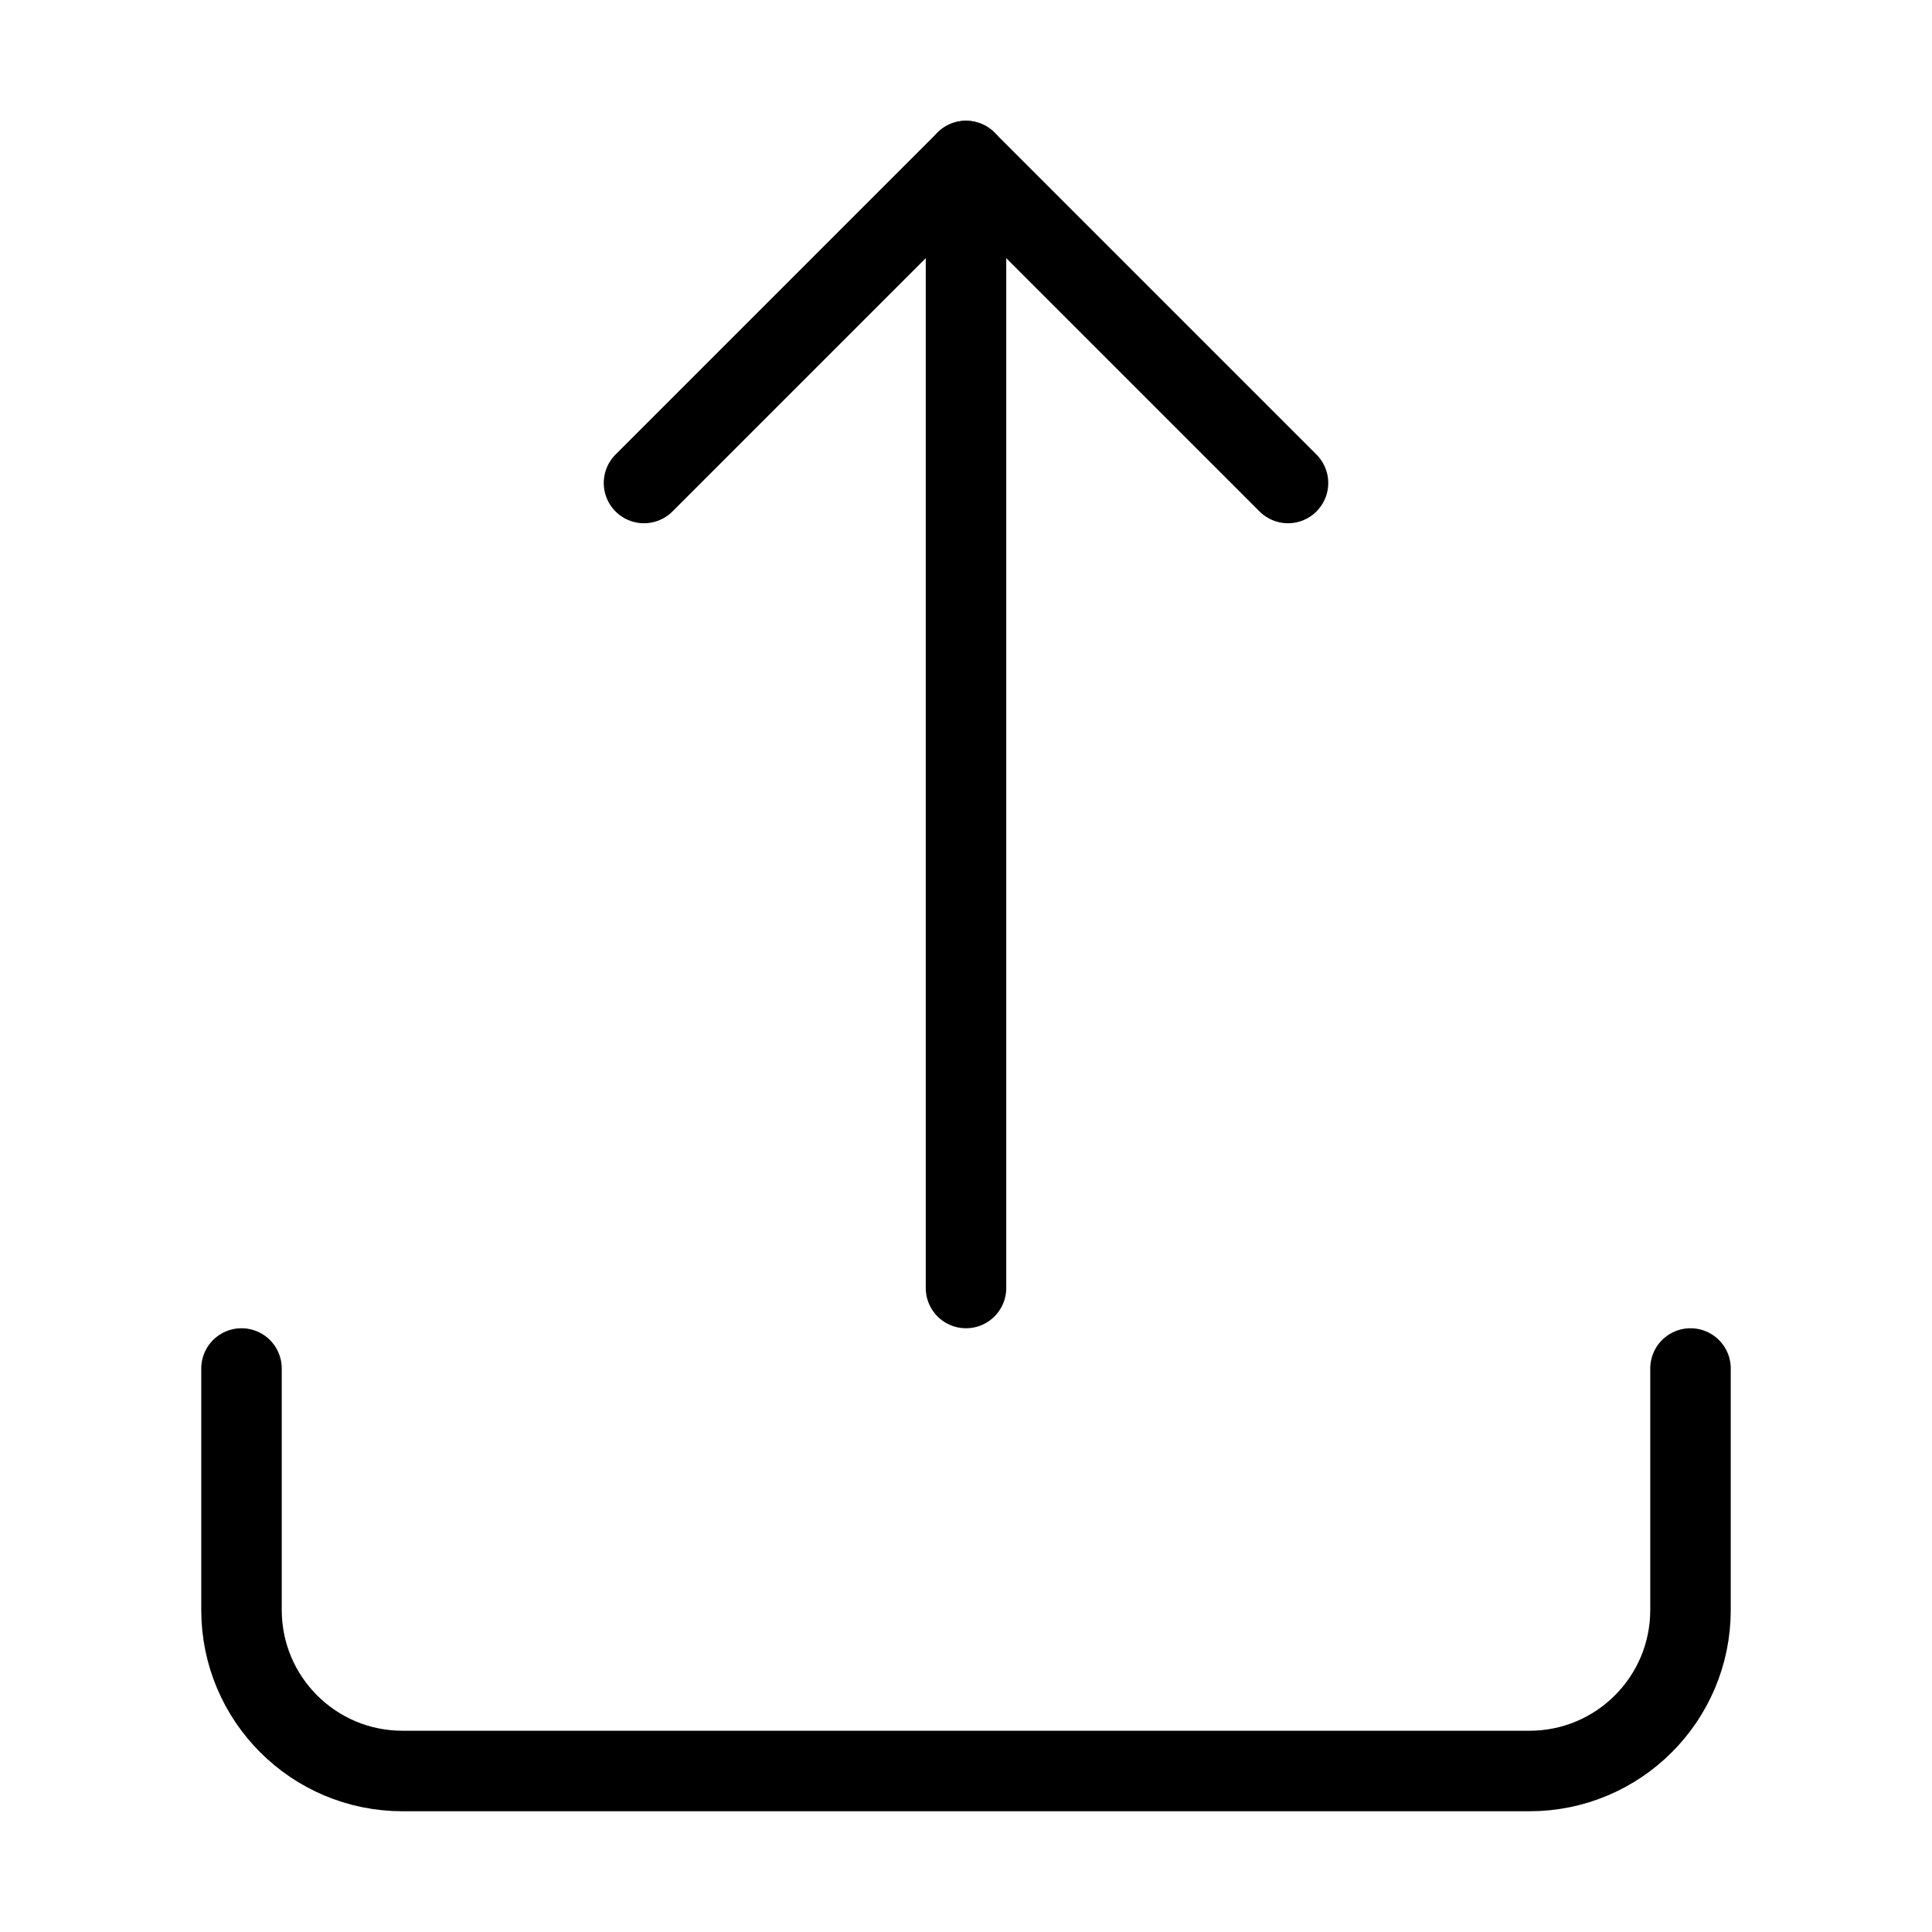
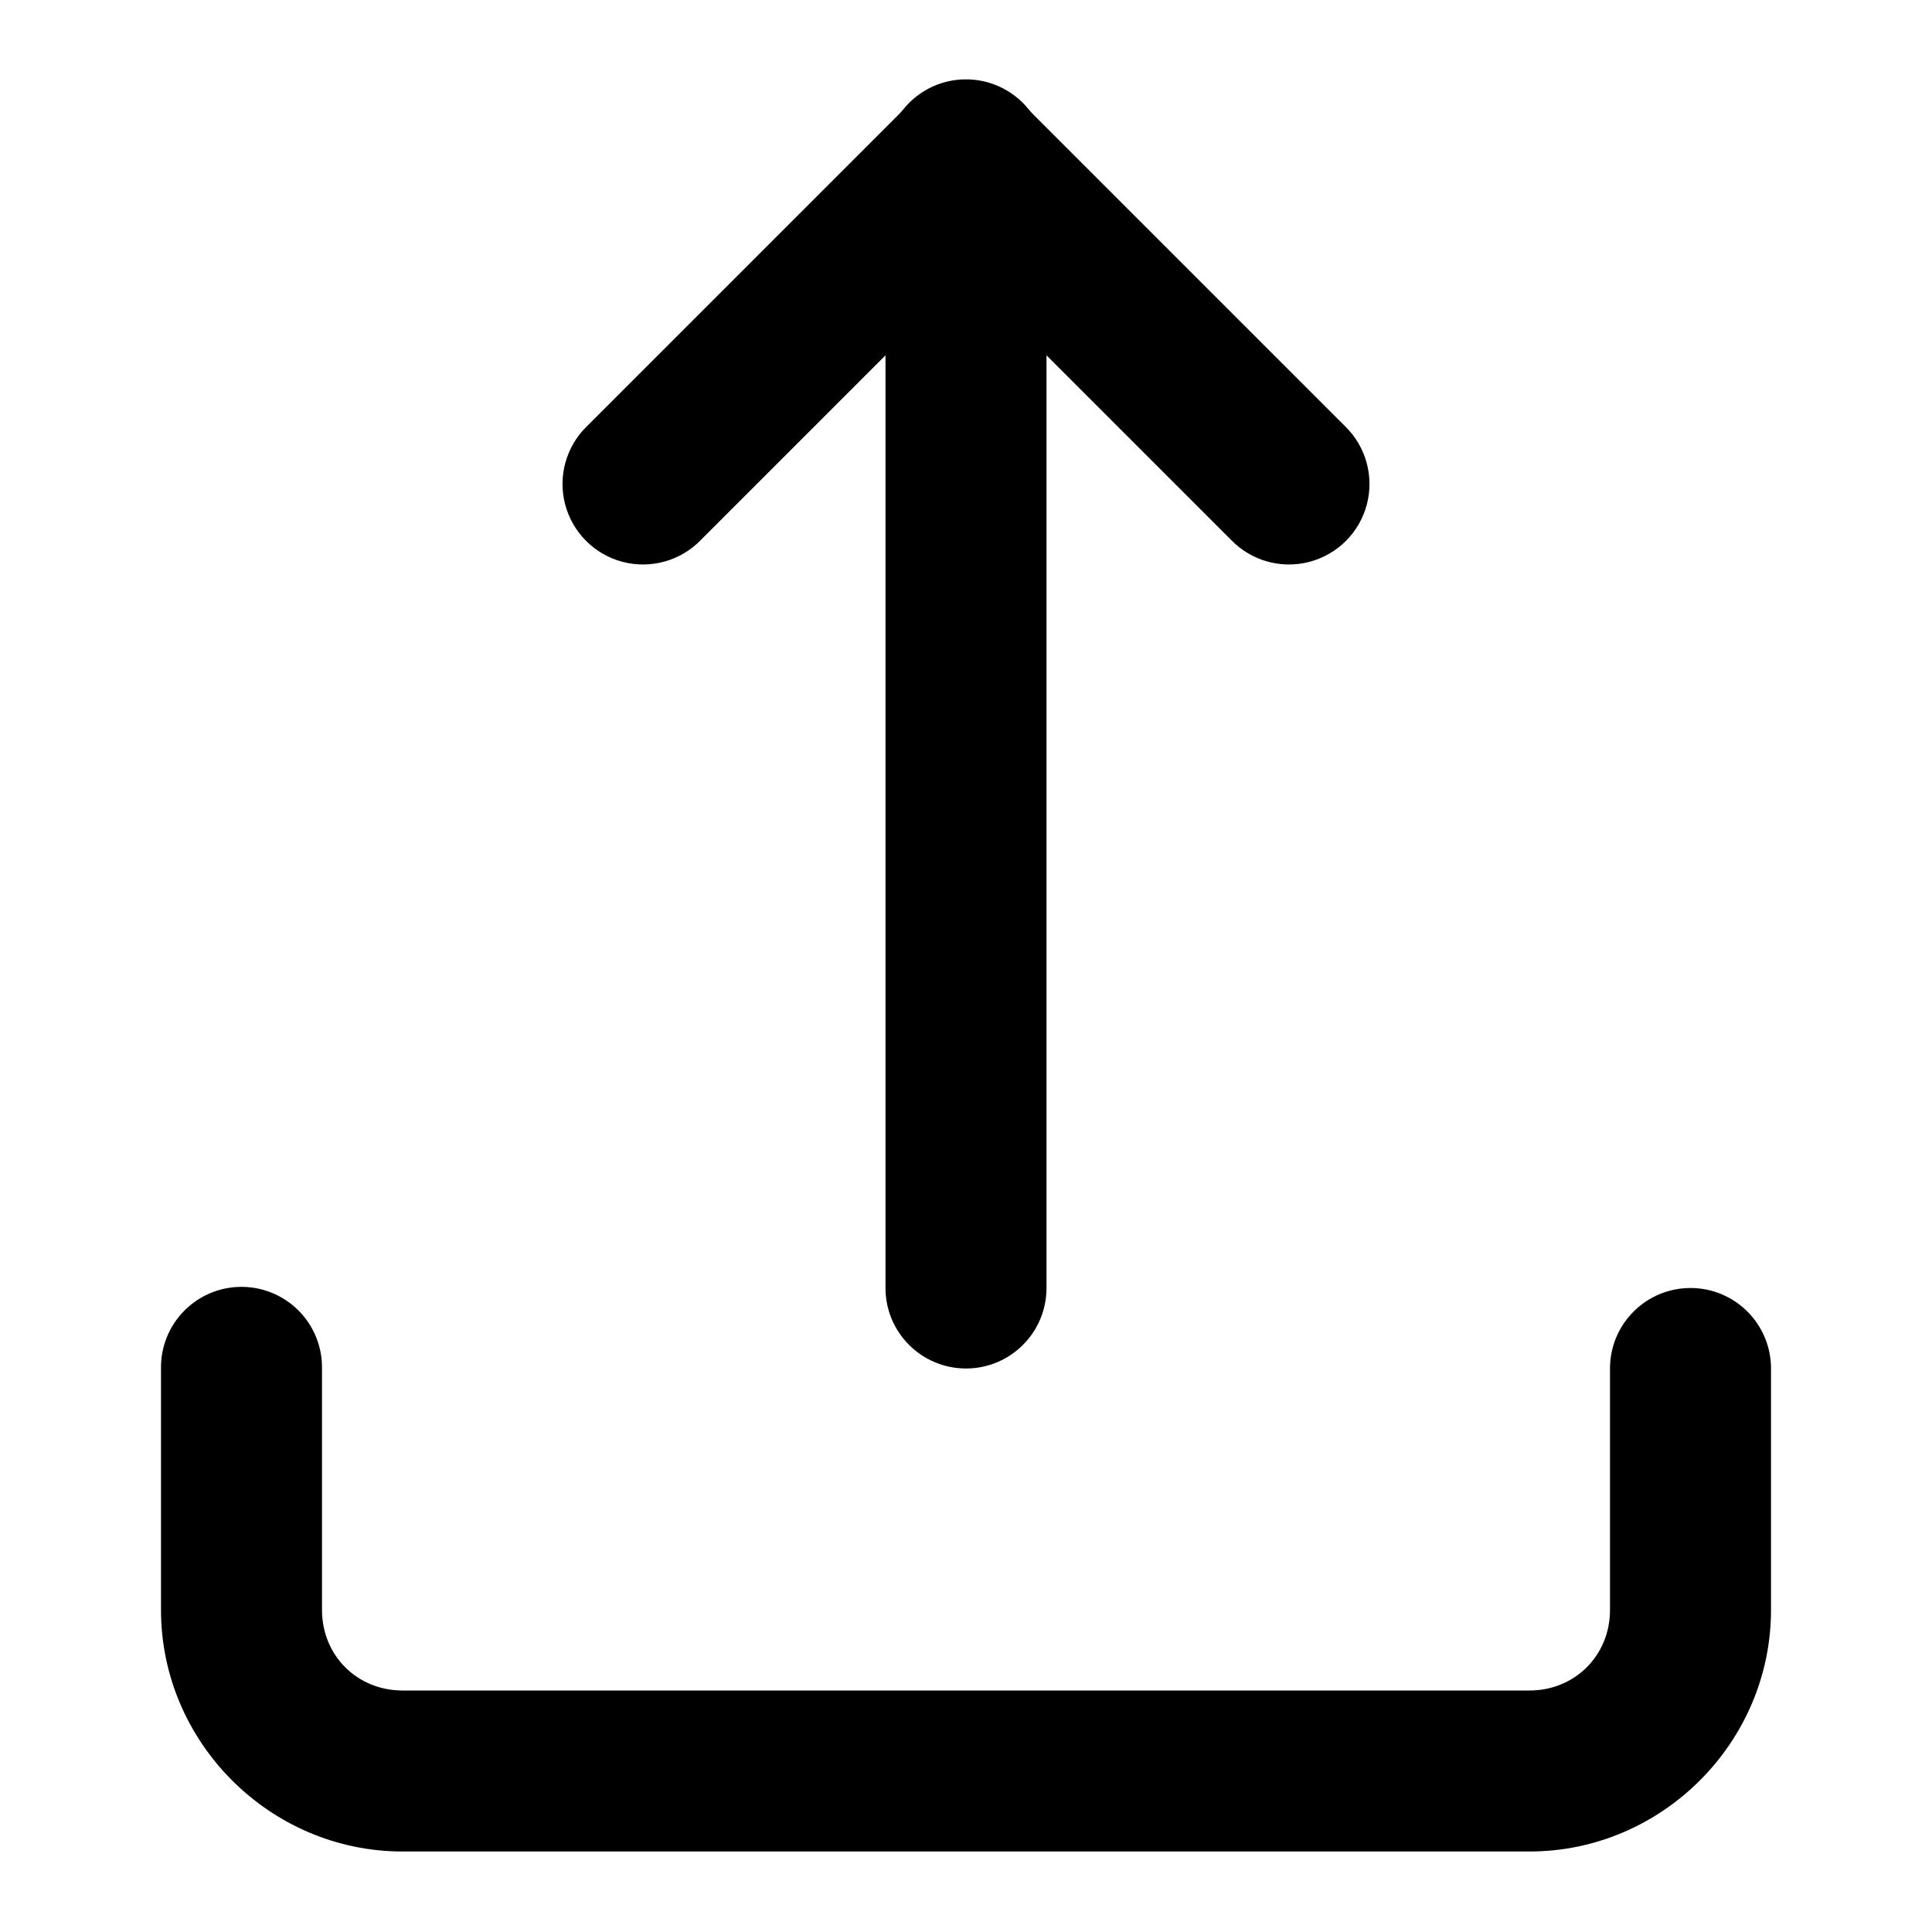
- <svg xmlns="http://www.w3.org/2000/svg" width="24" height="24" viewBox="0 0 24 24" fill="none" stroke="#000" stroke-width="1" stroke-linecap="round" stroke-linejoin="round">
-   <path d="M3 17v3a2 2 0 0 0 2 2h14a2 2 0 0 0 2-2v-3" />
-   <polyline points="16 6 12 2 8 6" />
-   <line x1="12" y1="2" x2="12" y2="16" />
+ <svg xmlns="http://www.w3.org/2000/svg" width="24" height="24" viewBox="0 0 24 24" fill="none" stroke="#000" stroke-width="2" stroke-linecap="round" stroke-linejoin="round" version="1.1" id="svg8">
+   <defs id="defs12" />
+   <path style="color:#000000;font-style:normal;font-variant:normal;font-weight:normal;font-stretch:normal;font-size:medium;line-height:normal;font-family:sans-serif;font-variant-ligatures:normal;font-variant-position:normal;font-variant-caps:normal;font-variant-numeric:normal;font-variant-alternates:normal;font-feature-settings:normal;text-indent:0;text-align:start;text-decoration:none;text-decoration-line:none;text-decoration-style:solid;text-decoration-color:#000000;letter-spacing:normal;word-spacing:normal;text-transform:none;writing-mode:lr-tb;direction:ltr;text-orientation:mixed;dominant-baseline:auto;baseline-shift:baseline;text-anchor:start;white-space:normal;shape-padding:0;clip-rule:nonzero;display:inline;overflow:visible;visibility:visible;opacity:1;isolation:auto;mix-blend-mode:normal;color-interpolation:sRGB;color-interpolation-filters:linearRGB;solid-color:#000000;solid-opacity:1;vector-effect:none;fill:#000000;fill-opacity:1;fill-rule:nonzero;stroke:none;stroke-width:2;stroke-linecap:butt;stroke-linejoin:miter;stroke-miterlimit:4;stroke-dasharray:none;stroke-dashoffset:0;stroke-opacity:1;color-rendering:auto;image-rendering:auto;shape-rendering:auto;text-rendering:auto;enable-background:accumulate" d="M 2.984,15.986 A 1,1 0 0 0 2,17 v 3 c 0,1.645 1.355,3 3,3 h 14 c 1.645,0 3,-1.355 3,-3 v -3 a 1,1 0 1 0 -2,0 v 3 c 0,0.564 -0.436,1 -1,1 H 5 C 4.436,21 4,20.564 4,20 V 17 A 1,1 0 0 0 2.984,15.986 Z" id="path2" />
+   <path style="color:#000000;font-style:normal;font-variant:normal;font-weight:normal;font-stretch:normal;font-size:medium;line-height:normal;font-family:sans-serif;font-variant-ligatures:normal;font-variant-position:normal;font-variant-caps:normal;font-variant-numeric:normal;font-variant-alternates:normal;font-feature-settings:normal;text-indent:0;text-align:start;text-decoration:none;text-decoration-line:none;text-decoration-style:solid;text-decoration-color:#000000;letter-spacing:normal;word-spacing:normal;text-transform:none;writing-mode:lr-tb;direction:ltr;text-orientation:mixed;dominant-baseline:auto;baseline-shift:baseline;text-anchor:start;white-space:normal;shape-padding:0;clip-rule:nonzero;display:inline;overflow:visible;visibility:visible;opacity:1;isolation:auto;mix-blend-mode:normal;color-interpolation:sRGB;color-interpolation-filters:linearRGB;solid-color:#000000;solid-opacity:1;vector-effect:none;fill:#000000;fill-opacity:1;fill-rule:nonzero;stroke:none;stroke-width:2;stroke-linecap:butt;stroke-linejoin:miter;stroke-miterlimit:4;stroke-dasharray:none;stroke-dashoffset:0;stroke-opacity:1;color-rendering:auto;image-rendering:auto;shape-rendering:auto;text-rendering:auto;enable-background:accumulate" d="m 11.984,1 a 1,1 0 0 0 -0.691,0.293 l -4,4 A 1,1 0 1 0 8.707,6.707 L 12,3.414 15.293,6.707 a 1,1 0 1 0 1.414,-1.414 l -4,-4 A 1,1 0 0 0 11.984,1 Z" id="polyline4" />
+   <path style="color:#000000;font-style:normal;font-variant:normal;font-weight:normal;font-stretch:normal;font-size:medium;line-height:normal;font-family:sans-serif;font-variant-ligatures:normal;font-variant-position:normal;font-variant-caps:normal;font-variant-numeric:normal;font-variant-alternates:normal;font-feature-settings:normal;text-indent:0;text-align:start;text-decoration:none;text-decoration-line:none;text-decoration-style:solid;text-decoration-color:#000000;letter-spacing:normal;word-spacing:normal;text-transform:none;writing-mode:lr-tb;direction:ltr;text-orientation:mixed;dominant-baseline:auto;baseline-shift:baseline;text-anchor:start;white-space:normal;shape-padding:0;clip-rule:nonzero;display:inline;overflow:visible;visibility:visible;opacity:1;isolation:auto;mix-blend-mode:normal;color-interpolation:sRGB;color-interpolation-filters:linearRGB;solid-color:#000000;solid-opacity:1;vector-effect:none;fill:#000000;fill-opacity:1;fill-rule:nonzero;stroke:none;stroke-width:2;stroke-linecap:butt;stroke-linejoin:miter;stroke-miterlimit:4;stroke-dasharray:none;stroke-dashoffset:0;stroke-opacity:1;color-rendering:auto;image-rendering:auto;shape-rendering:auto;text-rendering:auto;enable-background:accumulate" d="M 11.984,0.986 A 1,1 0 0 0 11,2 v 14 a 1,1 0 1 0 2,0 V 2 A 1,1 0 0 0 11.984,0.986 Z" id="line6" />
</svg>
